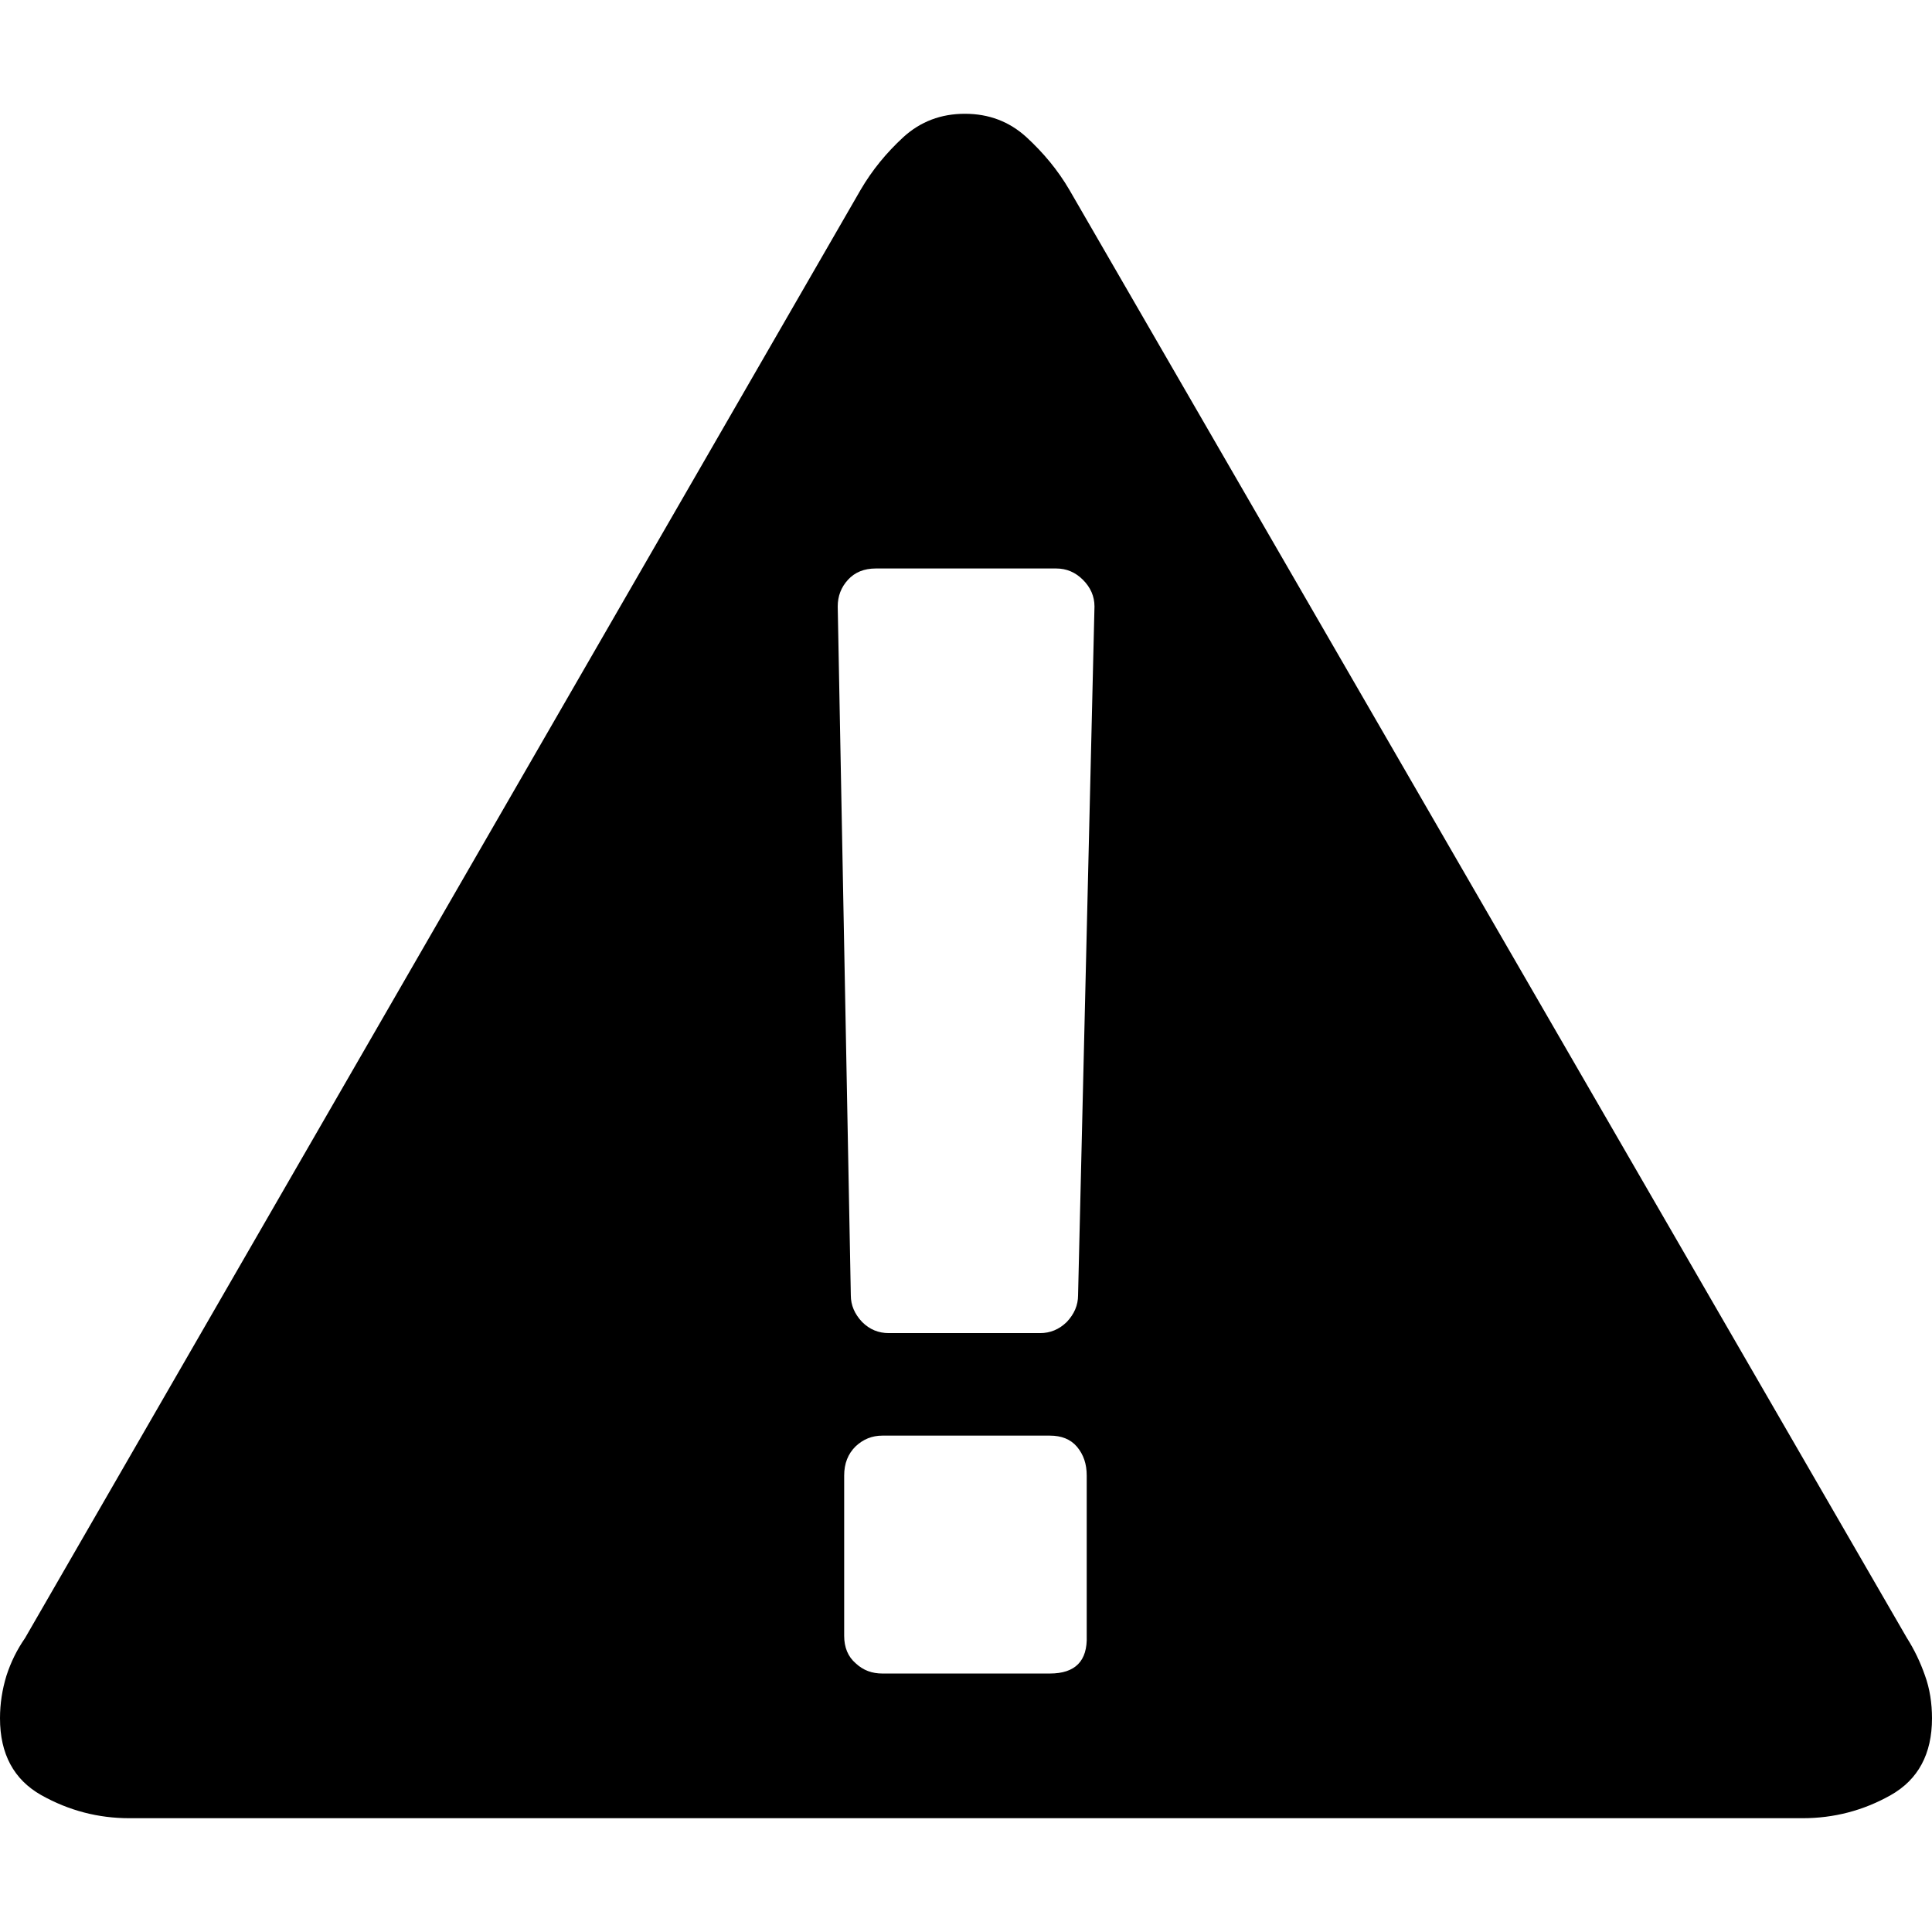
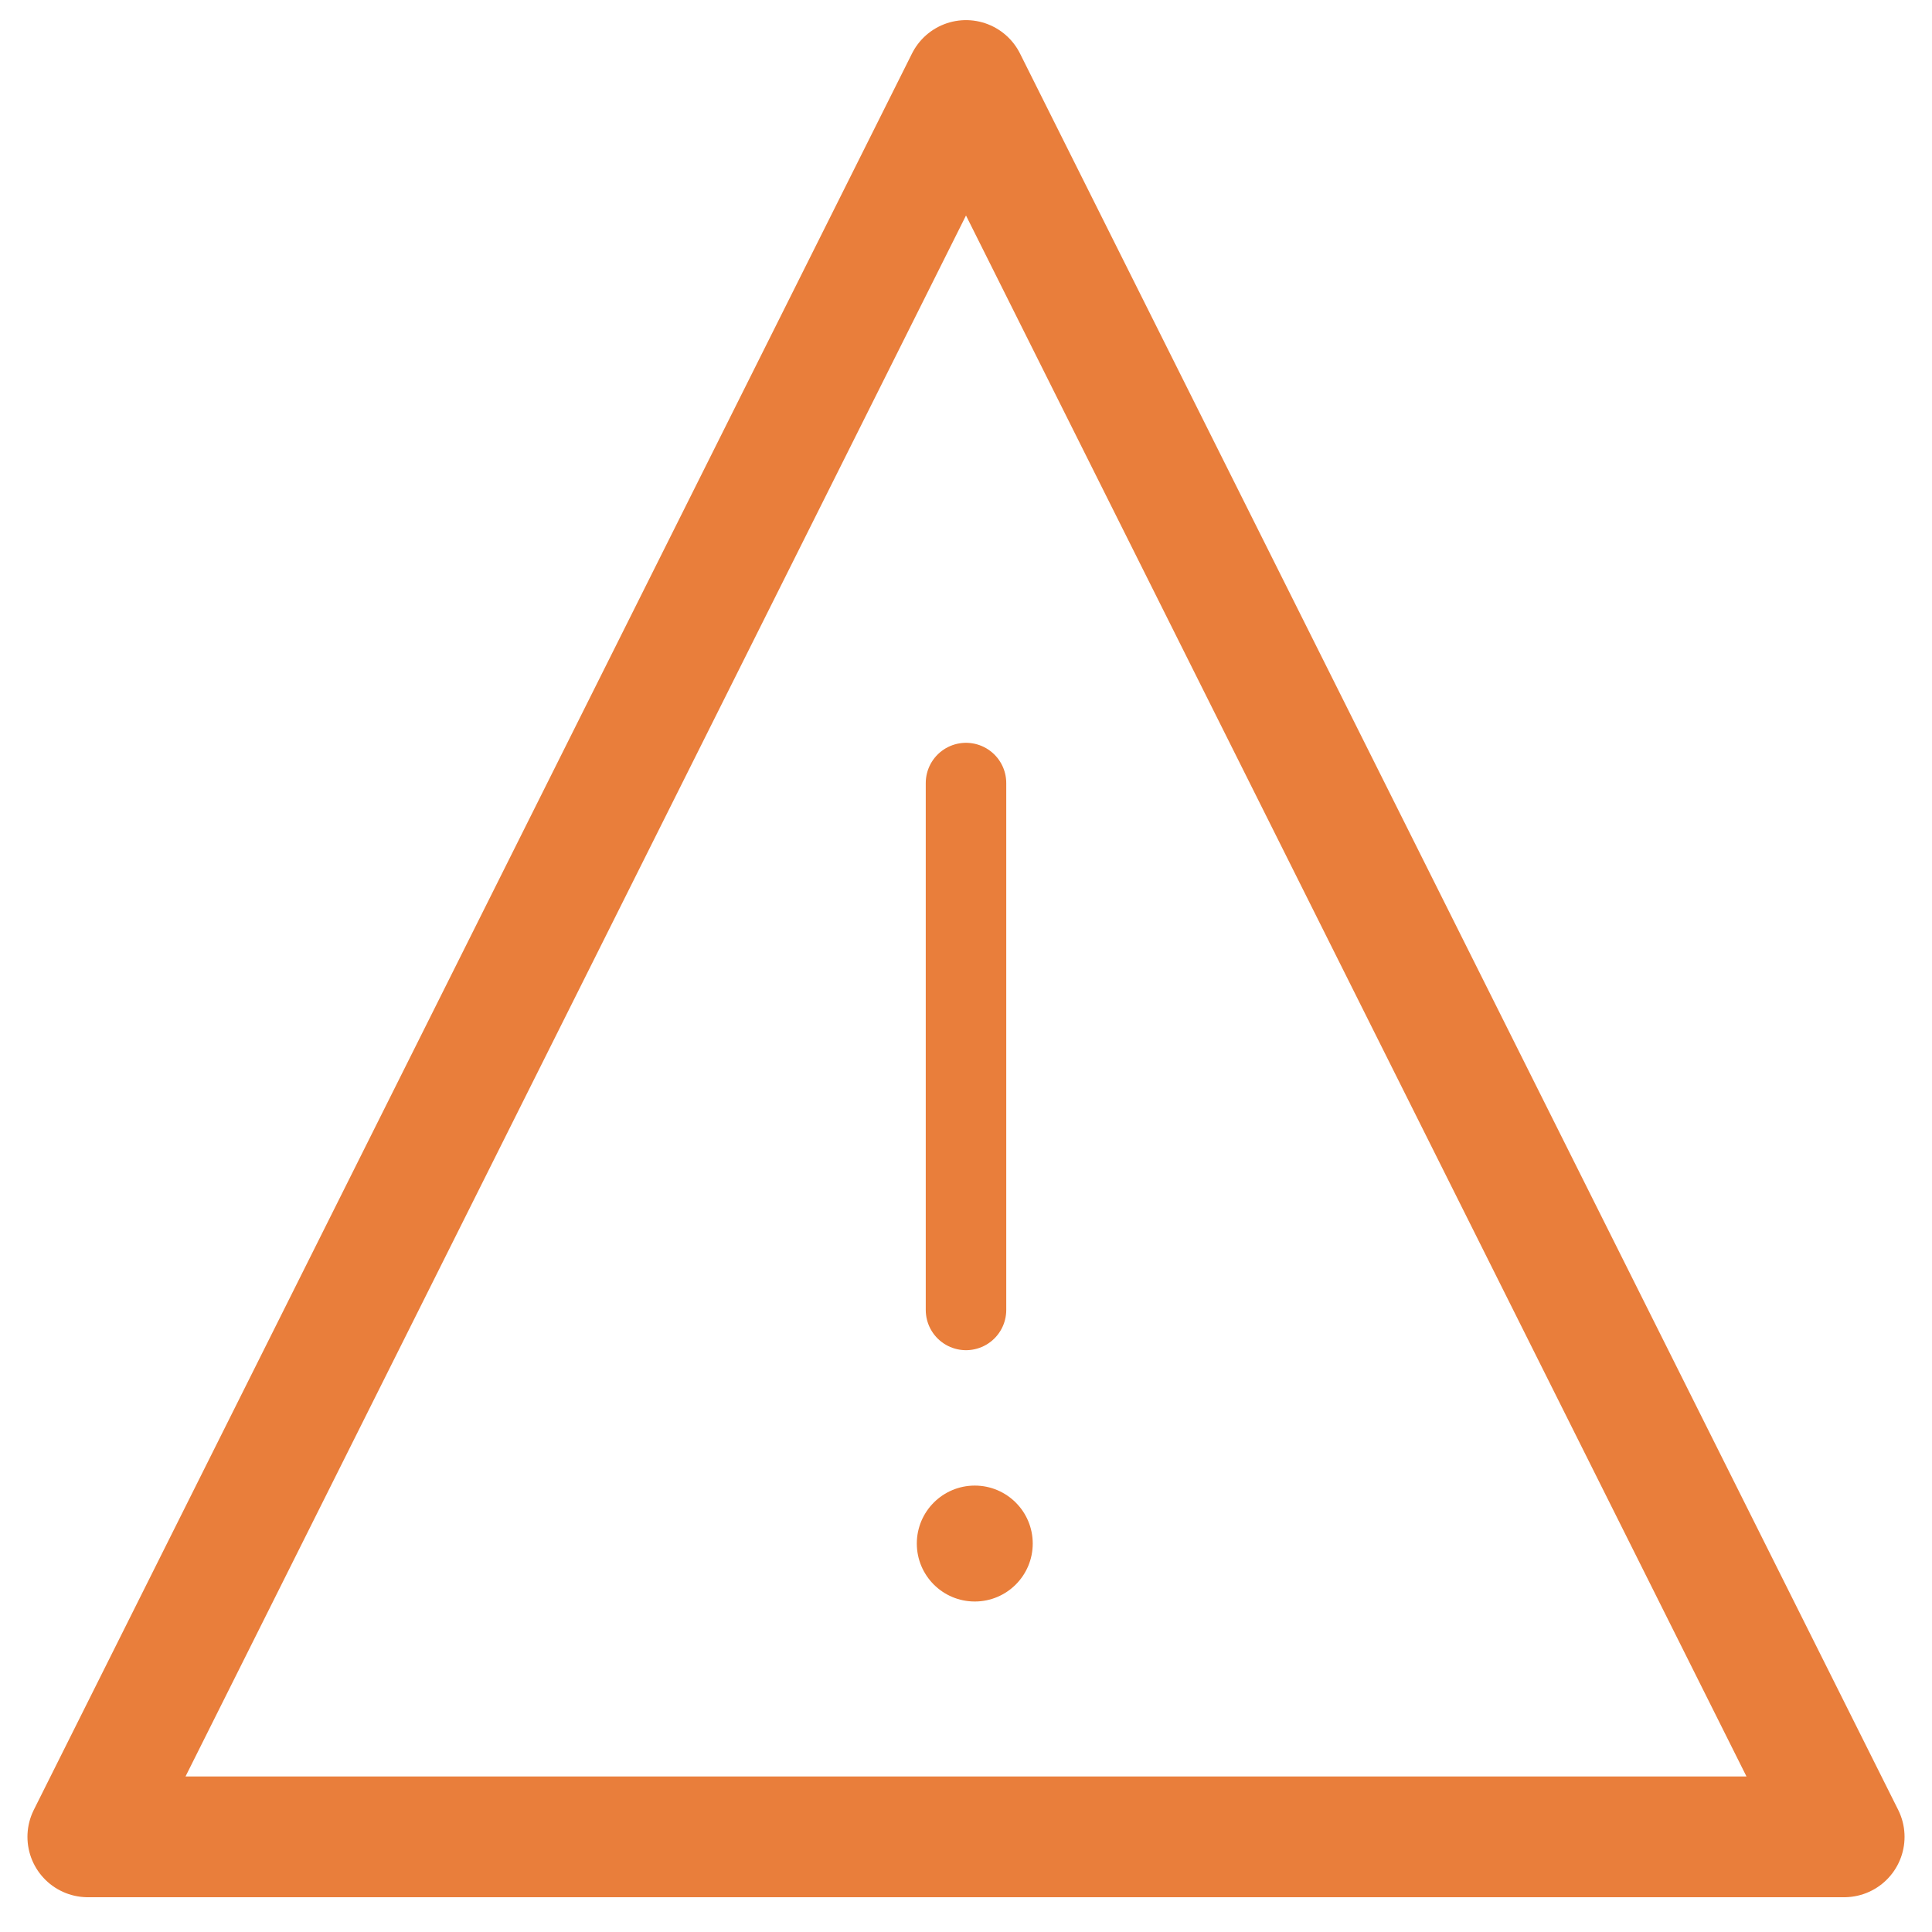
- <svg xmlns="http://www.w3.org/2000/svg" version="1.1" id="icon_warning" viewBox="0 0 256 256" x="0px" y="0px" width="24" height="24" xml:space="preserve">
-   <path fill="#000000" d="M127.853,15.077c3.176,0,5.881,1.029,8.145,3.088c2.265,2.087,4.176,4.381,5.705,6.998l110.975,191.882 c0.97,1.529,1.764,3.176,2.381,4.94c0.647,1.765,0.941,3.705,0.941,5.704c0,4.705-1.823,8.116-5.469,10.175 c-3.646,2.059-7.558,3.058-11.674,3.058H17.143c-4.117,0-7.998-0.999-11.674-3.058C1.823,235.806,0,232.395,0,227.689 c0-1.94,0.294-3.822,0.853-5.646c0.588-1.823,1.412-3.47,2.47-4.999l110.71-191.882c1.529-2.617,3.411-4.911,5.675-6.998 C121.972,16.106,124.677,15.077,127.853,15.077z M137.821,176.643c1.323,0,2.499-0.471,3.528-1.47c1-1.059,1.5-2.235,1.5-3.528 l2.176-91.288c0-1.353-0.529-2.529-1.529-3.529s-2.176-1.5-3.528-1.5h-23.936c-1.529,0-2.764,0.5-3.676,1.5 c-0.911,1-1.353,2.176-1.353,3.529l1.735,91.288c0,1.293,0.5,2.47,1.5,3.528c1,0.999,2.176,1.47,3.529,1.47H137.821L137.821,176.643 z M143.996,195.521c0-1.529-0.411-2.765-1.294-3.823c-0.853-1-2.058-1.47-3.587-1.47h-22.201c-1.353,0-2.528,0.47-3.528,1.411 c-1.029,1-1.529,2.294-1.529,3.882v21.23c0,1.528,0.5,2.764,1.529,3.646c1,0.941,2.176,1.353,3.528,1.353h22.201 c3.352,0,4.999-1.646,4.881-4.998V195.521z" class="shape" />
+ <svg xmlns="http://www.w3.org/2000/svg" width="48px" height="48px" viewBox="0 0 48 48" version="1.1">
+   <defs />
+   <g id="Welcome" stroke="none" stroke-width="1" fill="none" fill-rule="evenodd">
+     <g id="notifications-+-pre-call-+-layout" transform="translate(-1580, -1290)">
+       <g id="poor-connectivity-pop-over-copy-3" transform="translate(1452, 1251)">
+         <g id="warning" transform="translate(128, 41)">
+           <polygon id="Triangle" stroke="#E97E3B" stroke-width="3" stroke-linecap="round" stroke-linejoin="round" points="24 0 45.818 43.636 2.182 43.636" />
+           <path d="M24,30.545 L24,17.455" id="Stroke-2" stroke="#E97E3B" stroke-width="2" stroke-linecap="round" stroke-linejoin="round" />
+           <circle id="Oval" fill="#E97E3B" cx="24.218" cy="36.349" r="1.44" />
+         </g>
+       </g>
+     </g>
+   </g>
</svg>
